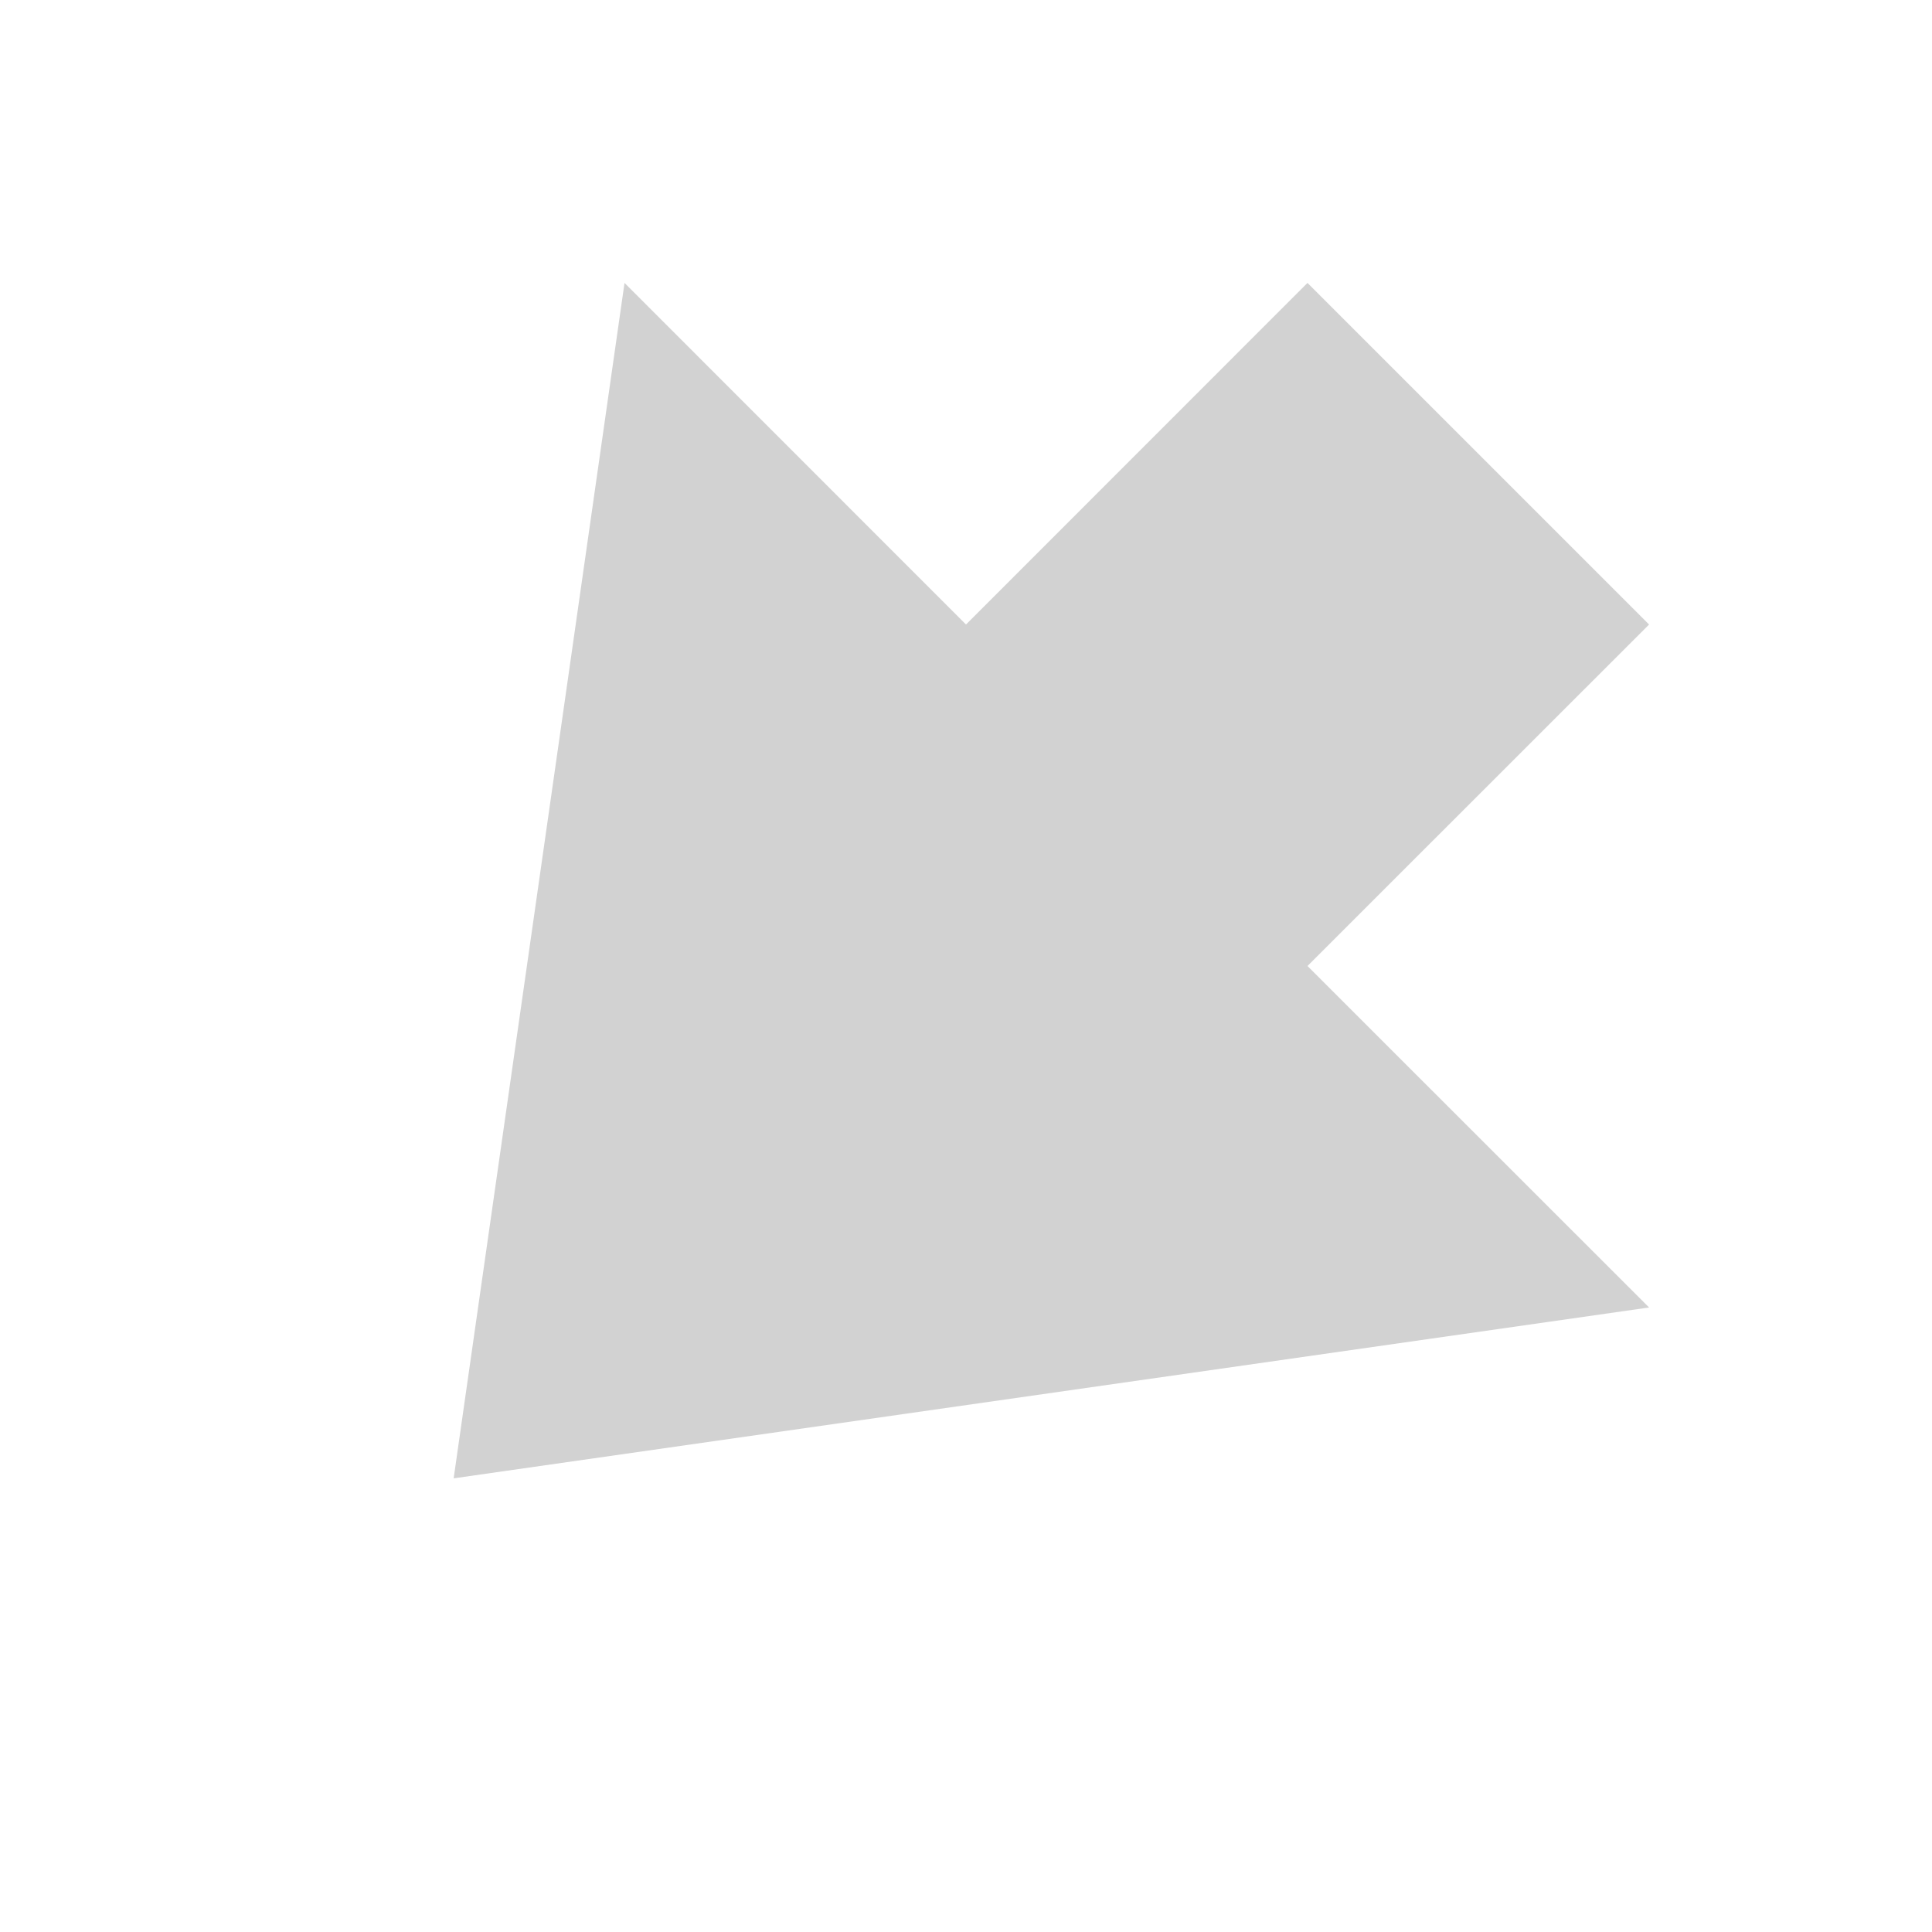
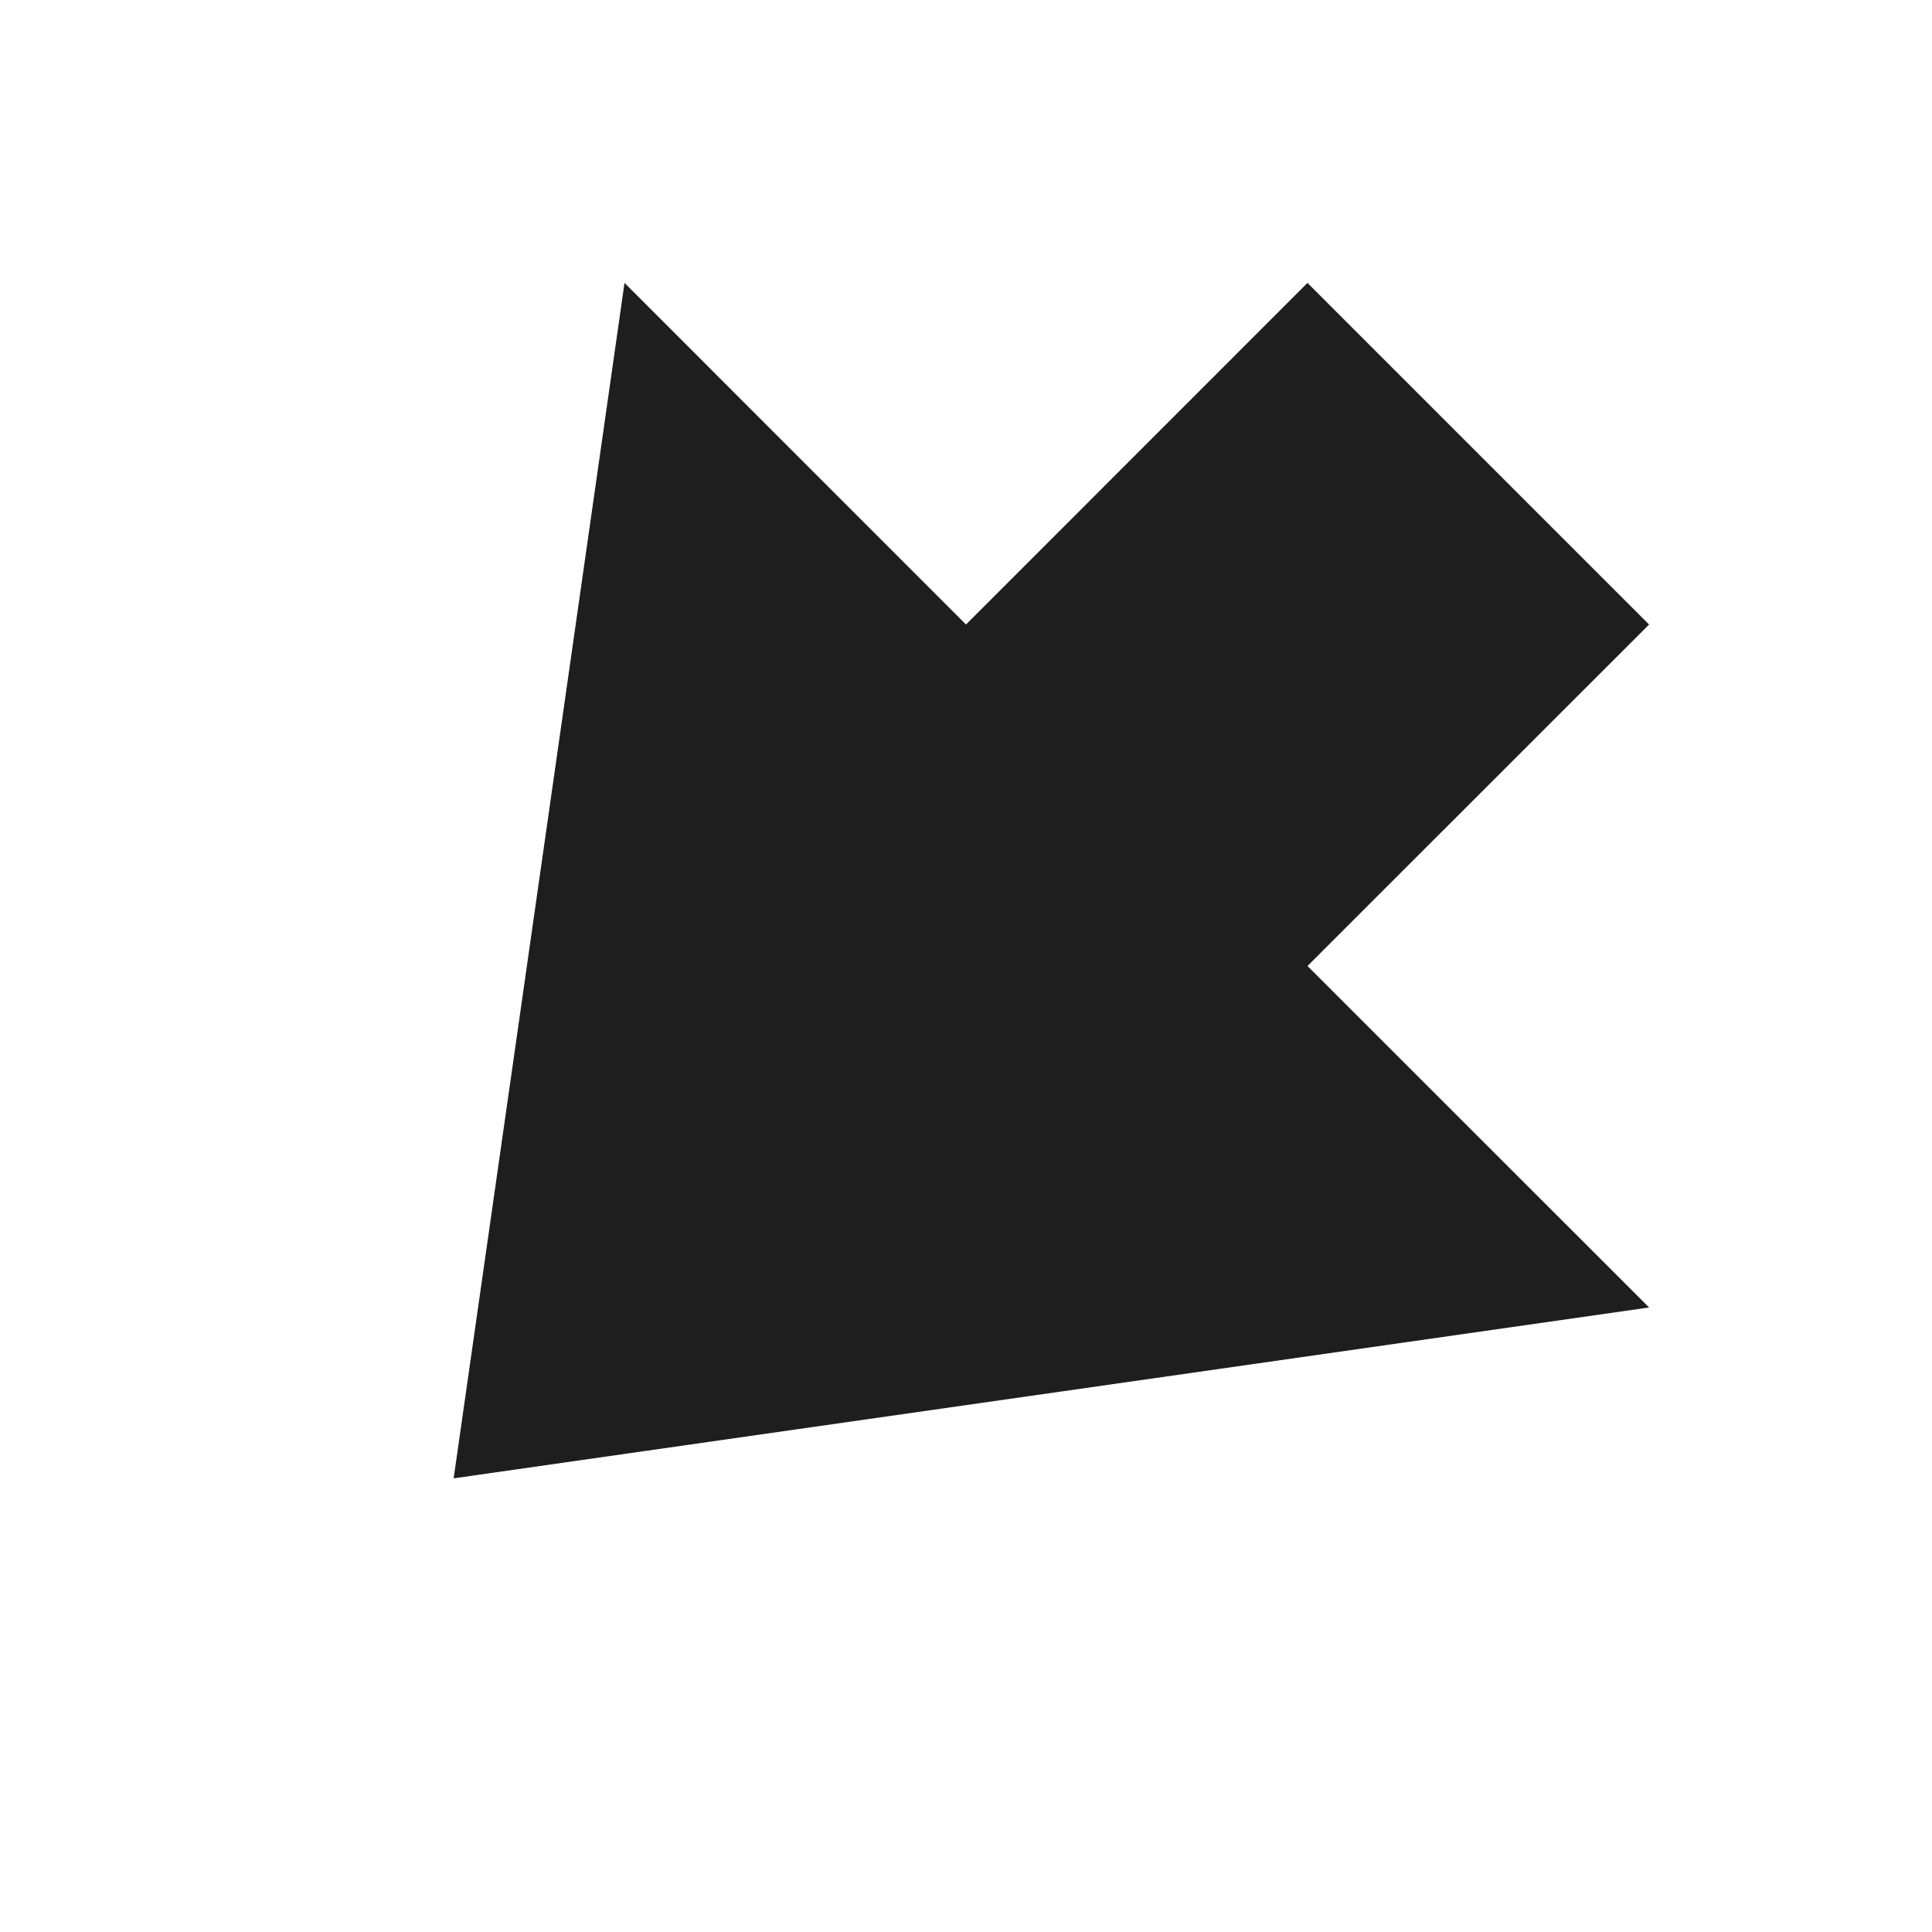
<svg xmlns="http://www.w3.org/2000/svg" width="16" height="16" viewBox="0 0 16 16" fill="#d2d2d2" version="1.1" id="svg4">
  <defs id="defs8" />
-   <path d="M 10.828,2.343 13.657,5.172 10.828,8 13.657,10.828 3.757,12.243 5.172,2.343 8,5.172 Z" id="path2" />
+   <path d="M 10.828,2.343 13.657,5.172 10.828,8 13.657,10.828 3.757,12.243 5.172,2.343 8,5.172 Z" id="path2" style="fill:#1f1e1f;fill-opacity:1" />
</svg>
